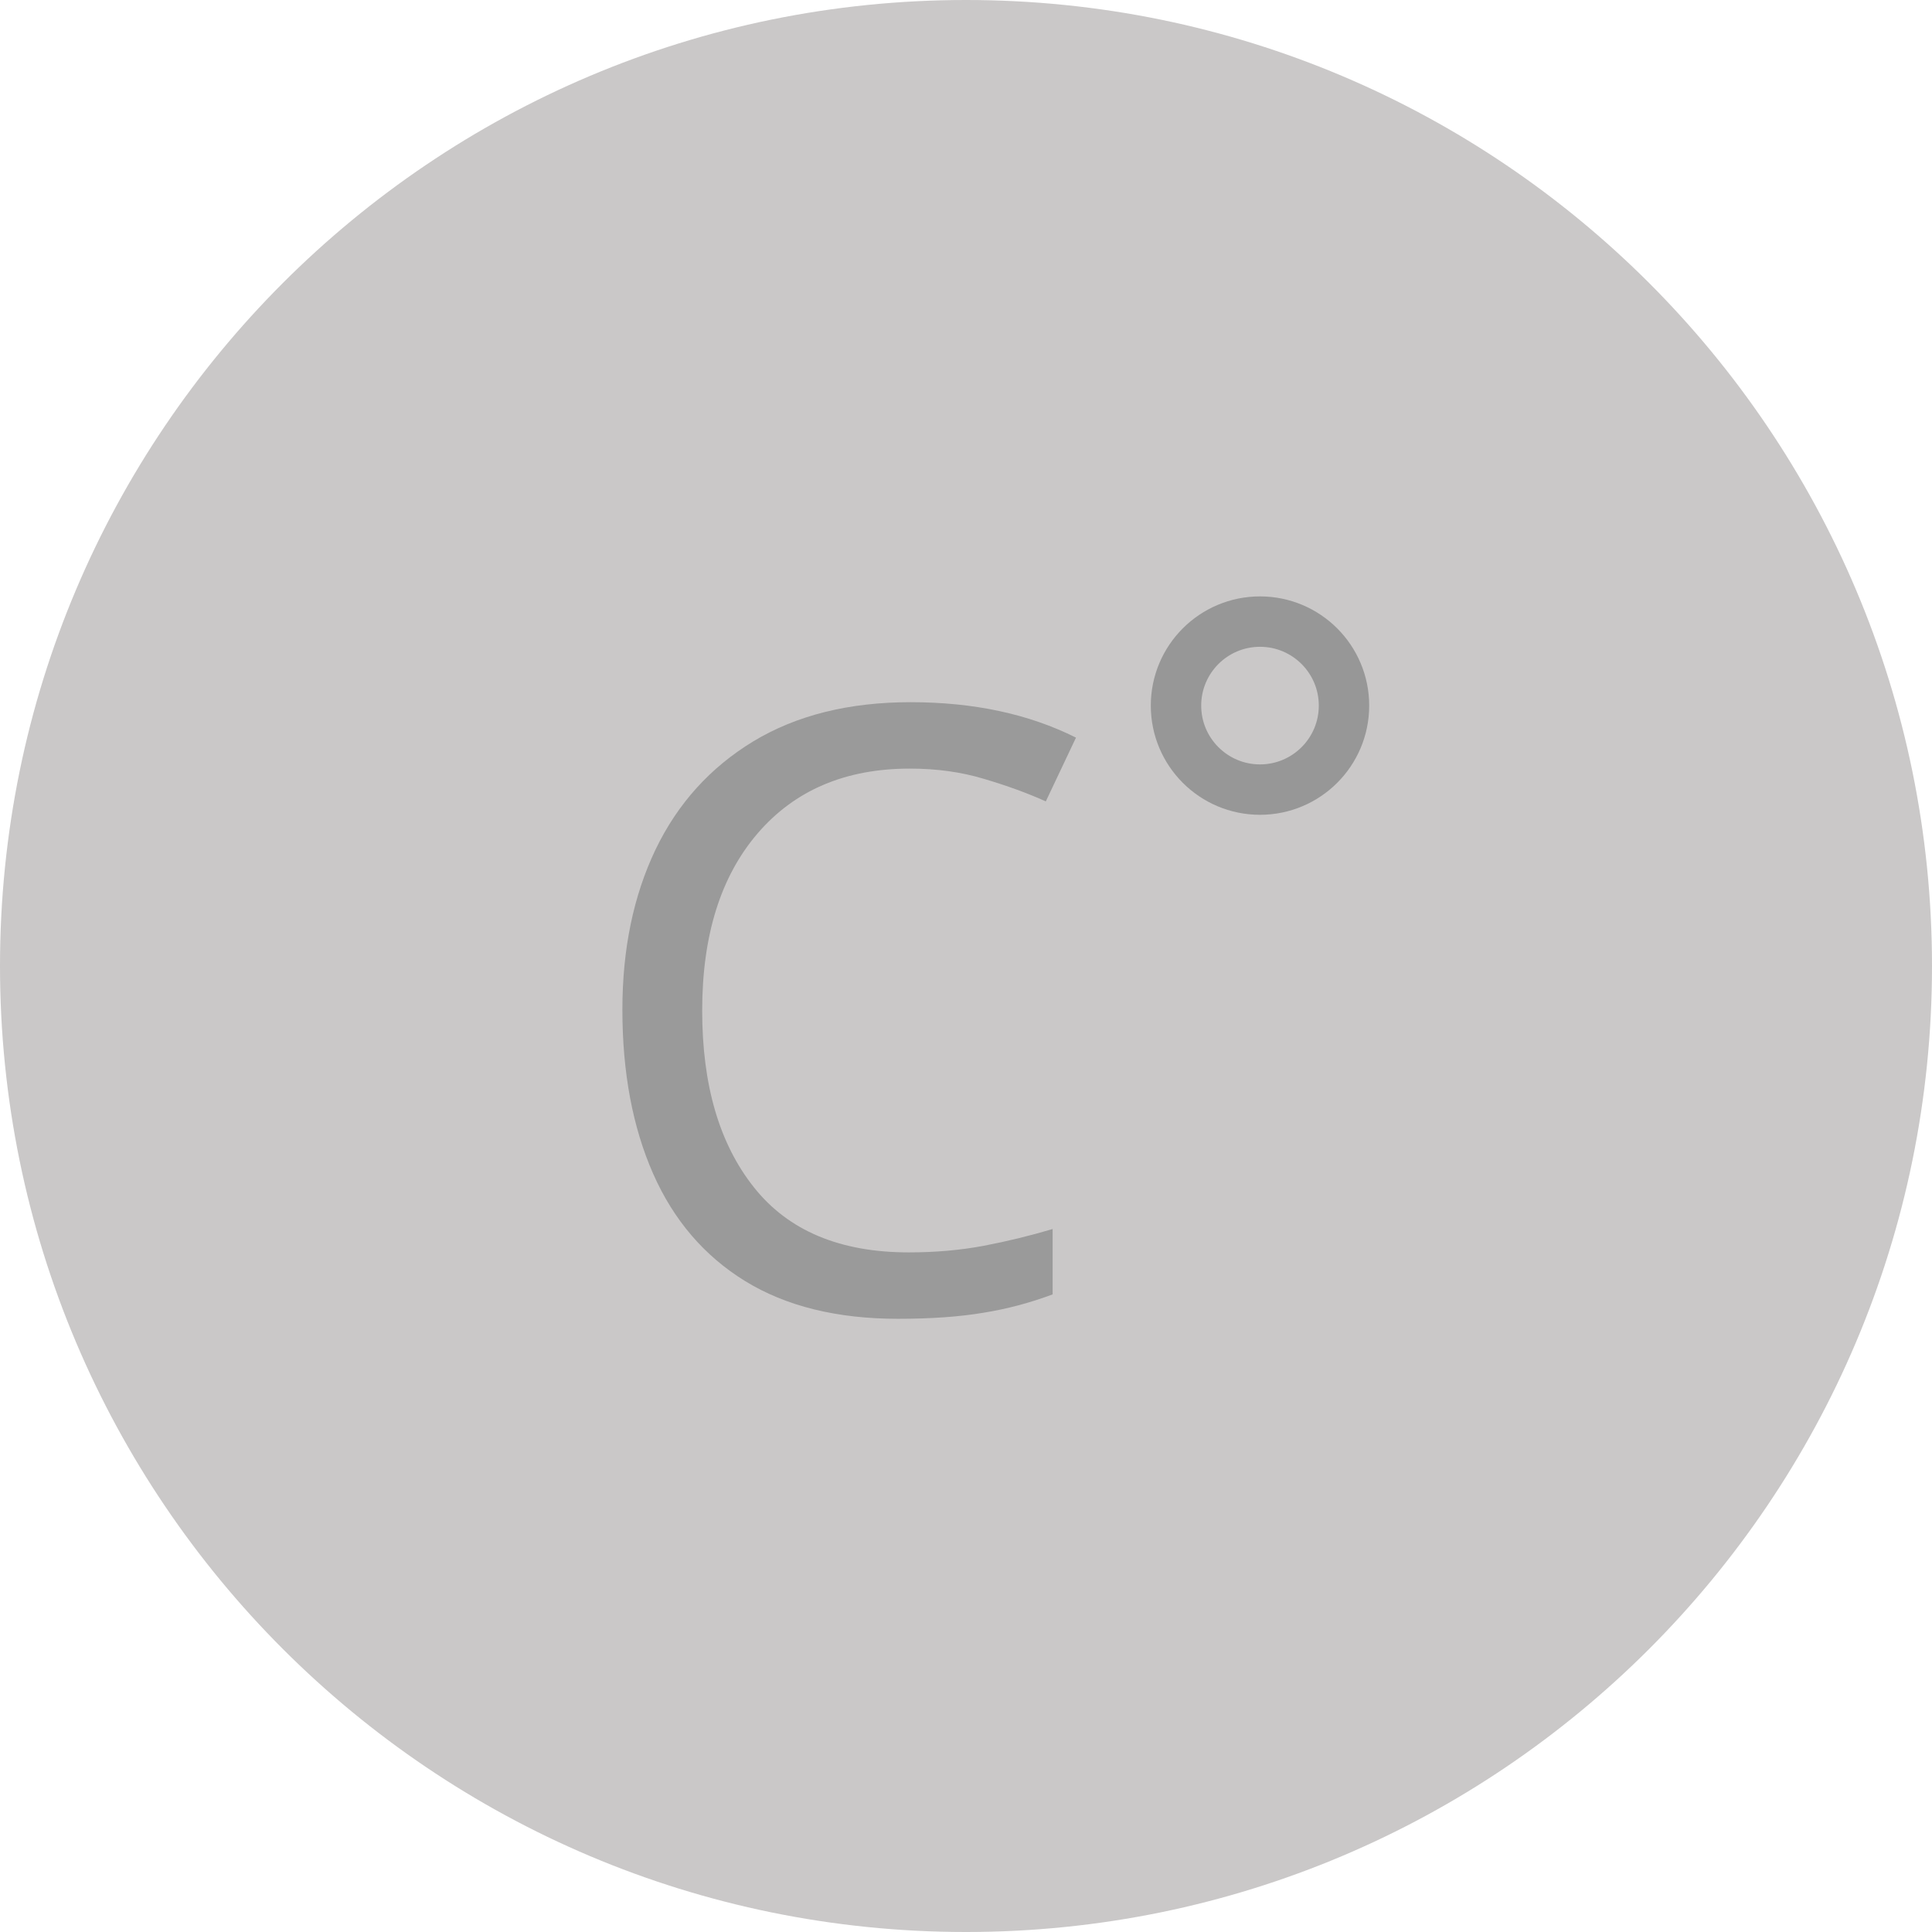
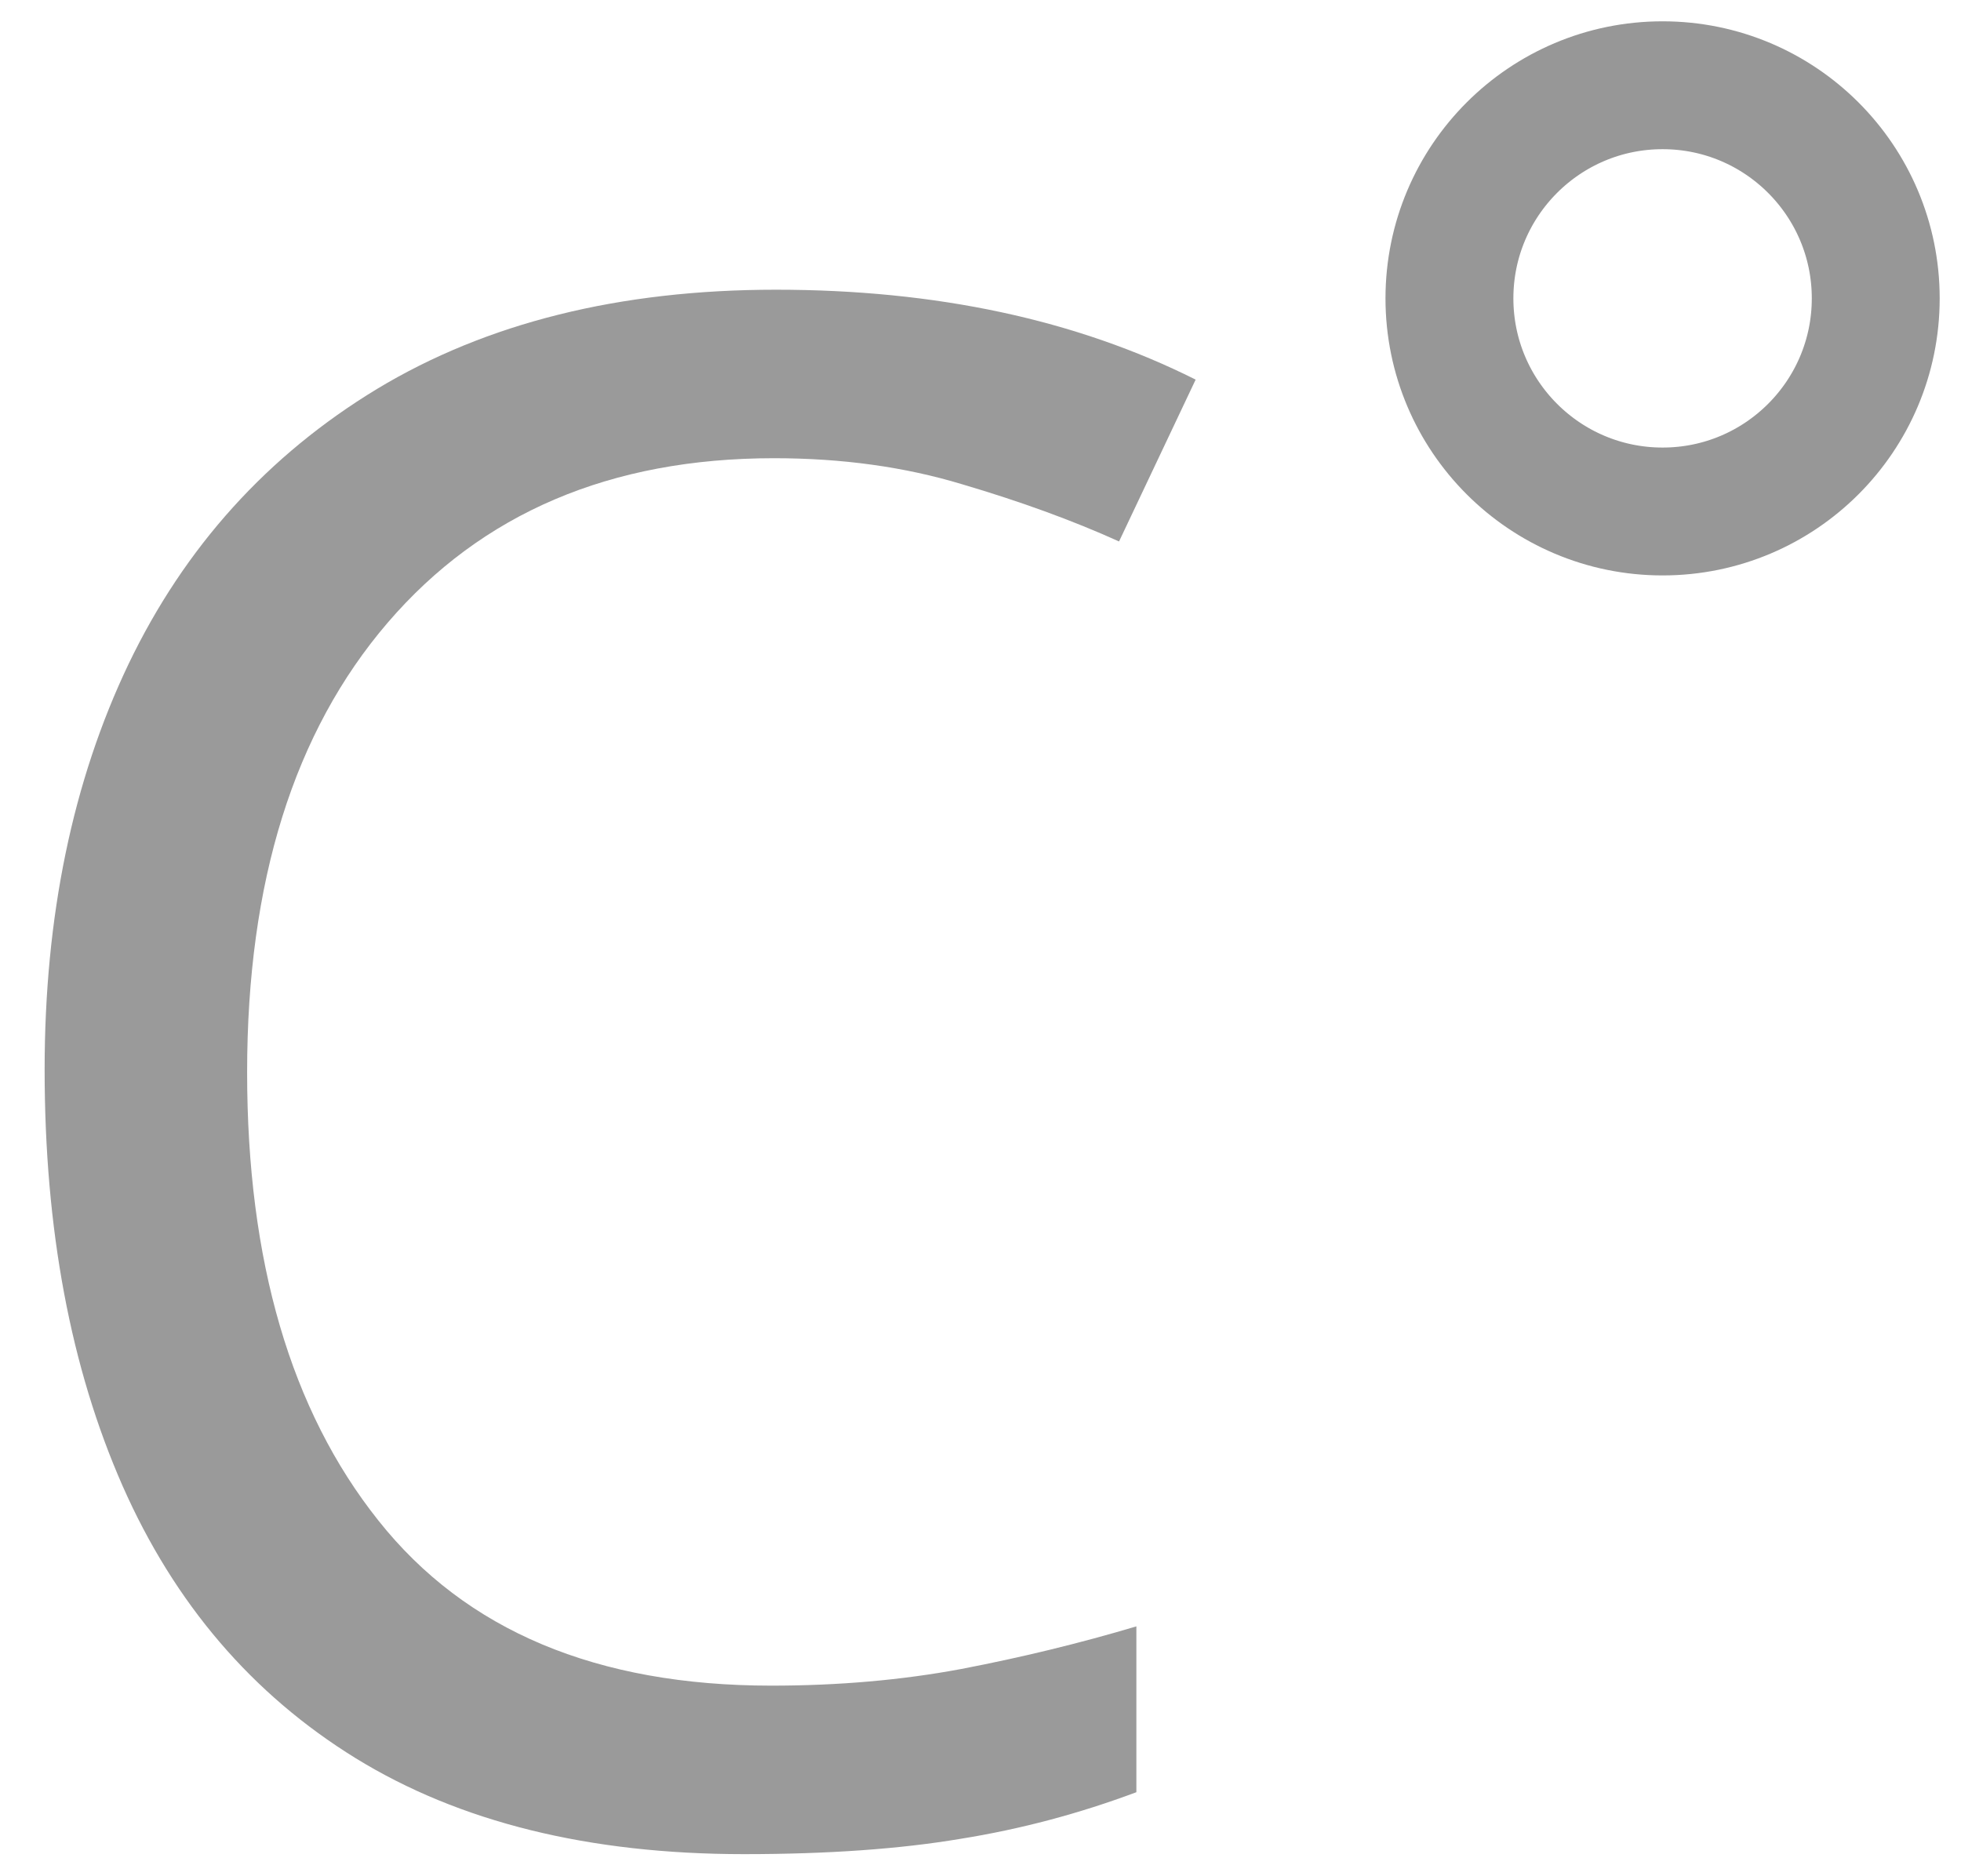
- <svg xmlns="http://www.w3.org/2000/svg" width="115px" height="115px" viewBox="0 0 115 115" version="1.1">
+ <svg xmlns="http://www.w3.org/2000/svg" width="46px" height="44px" viewBox="0 0 46 44" version="1.1">
  <defs />
  <g id="Page-1" stroke="none" stroke-width="1" fill="none" fill-rule="evenodd">
-     <g id="ccn-lite" transform="translate(-382, -545)">
+     <g id="ccn-lite" transform="translate(-418, -580)">
      <g id="main-content" transform="translate(382, 112)">
        <g id="sensor" transform="translate(0, 278)">
          <g id="temp" transform="translate(0, 155)">
            <g id="Group-2">
-               <circle id="Oval-3-Copy" fill="#CAC8C8" cx="57.5" cy="57.5" r="57.5" />
-               <text id="C" font-family="Ubuntu" font-size="50" font-weight="420" fill="#9A9A9A">
-                 <tspan x="34" y="78">C</tspan>
-               </text>
-               <circle id="Oval-31" stroke="#979797" stroke-width="3" cx="75" cy="42" r="5" />
+               <g id="Group-6" transform="translate(34, 31)">
+                 <text id="C" font-family="Ubuntu" font-size="50" font-weight="420" fill="#9A9A9A">
+                   <tspan x="0" y="47">C</tspan>
+                 </text>
+                 <circle id="Oval-31" stroke="#979797" stroke-width="3" cx="41" cy="11" r="5" />
+               </g>
            </g>
          </g>
        </g>
      </g>
    </g>
  </g>
</svg>
